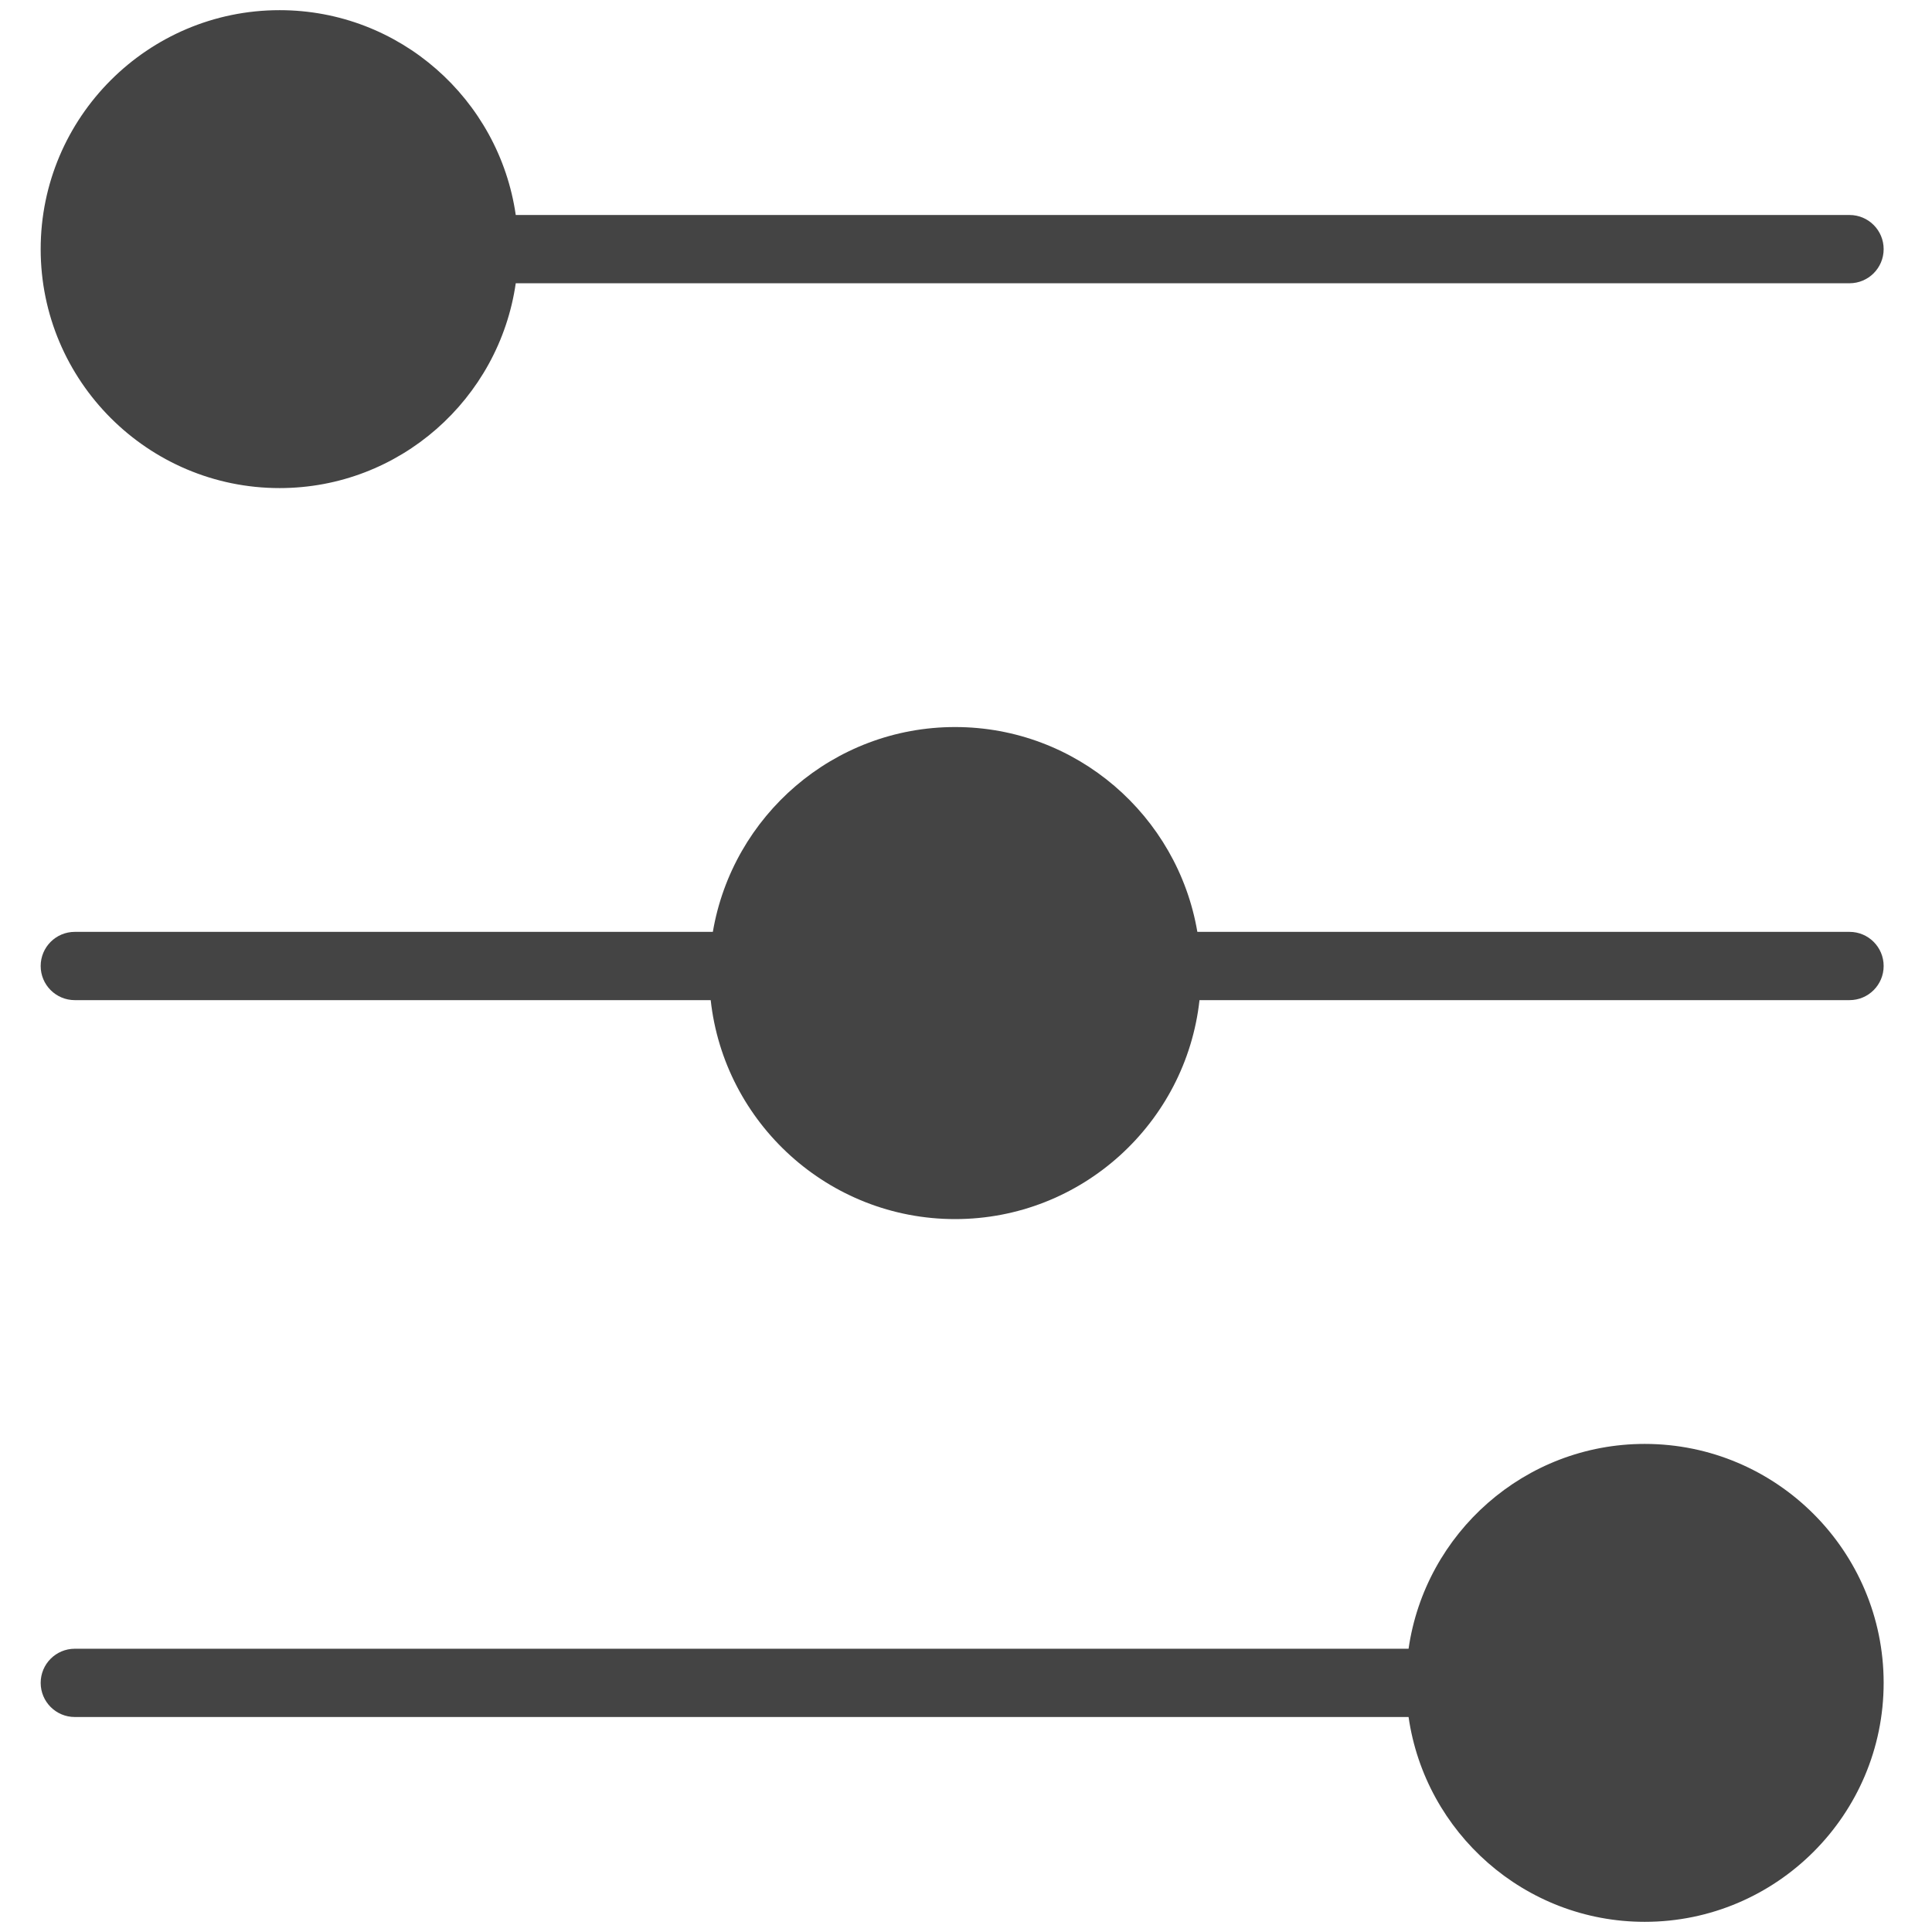
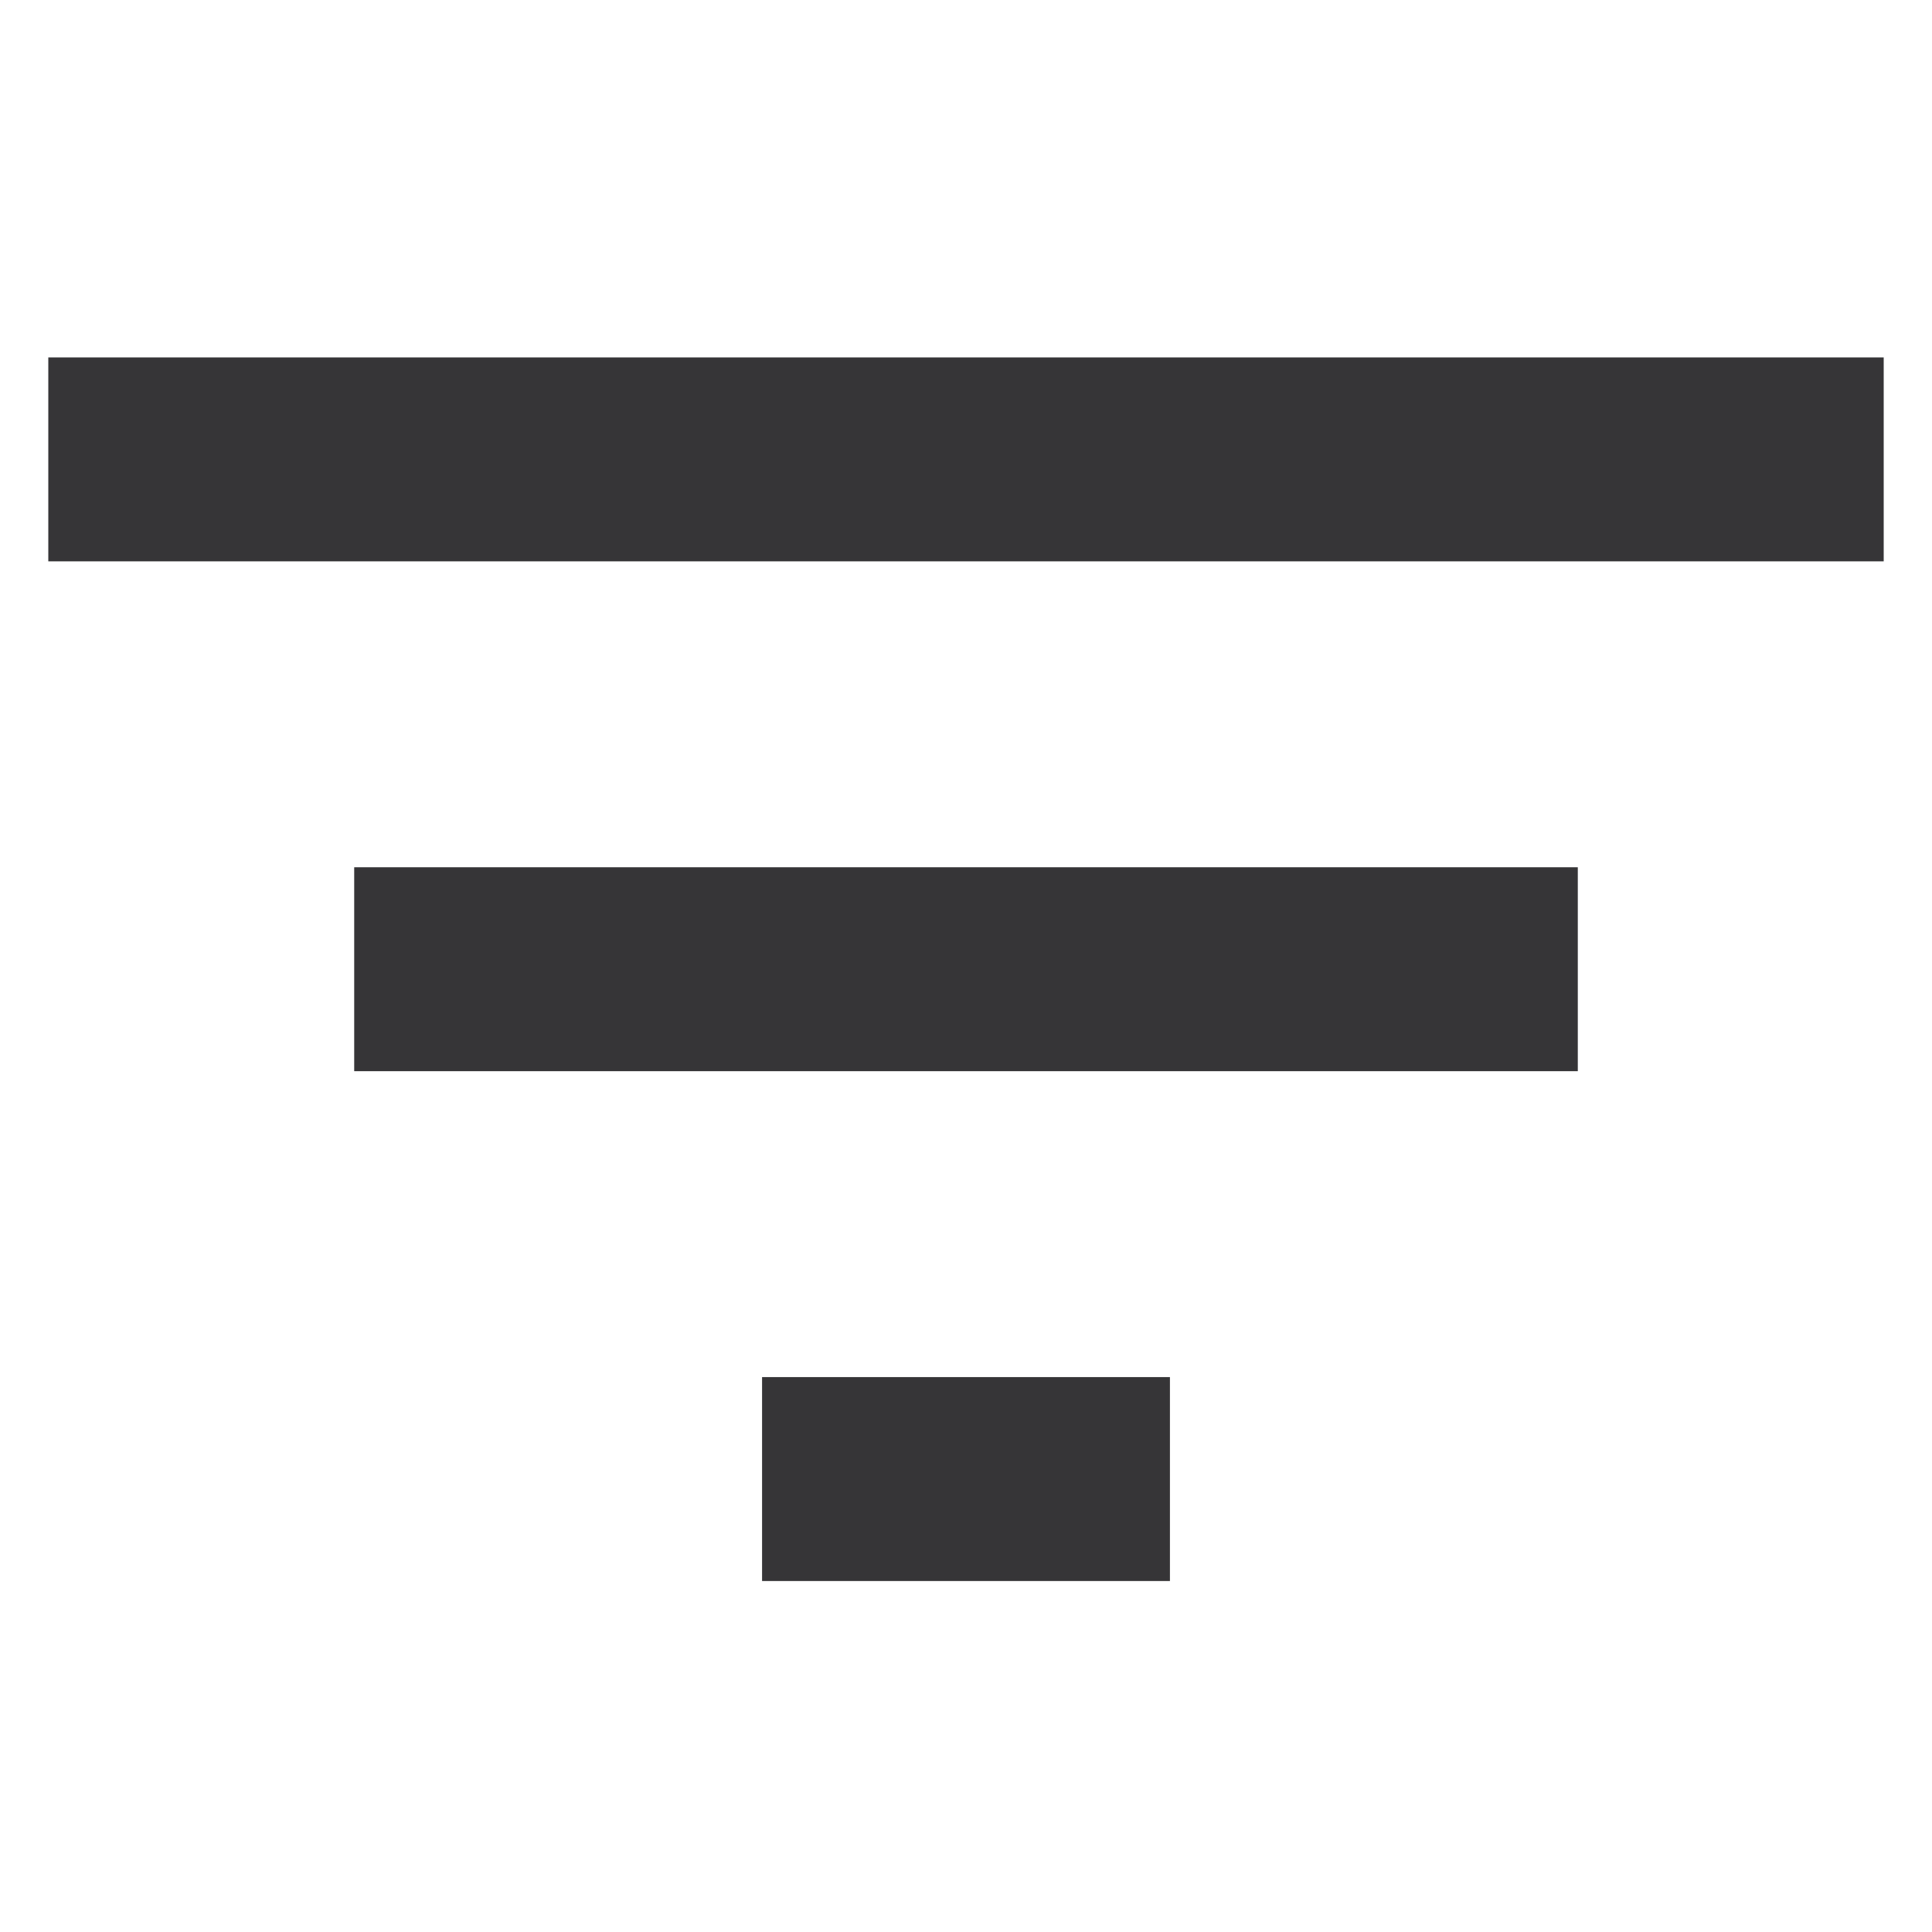
- <svg xmlns="http://www.w3.org/2000/svg" xmlns:xlink="http://www.w3.org/1999/xlink" width="190" height="190" viewBox="0 0 190 190" version="1.1">
-   <g id="Canvas" transform="translate(-1857 -1084)">
+ <svg xmlns="http://www.w3.org/2000/svg" xmlns:xlink="http://www.w3.org/1999/xlink" width="200" height="200" viewBox="0 0 200 200" version="1.1">
+   <g id="Canvas" transform="translate(-1127 -1949)">
    <g id="filter">
      <g id="icon">
-         <use xlink:href="#path0_fill" transform="translate(1861 1085)" fill="#444444" />
-         <use xlink:href="#path1_fill" transform="translate(1861 1085)" fill="#444444" />
-         <use xlink:href="#path2_fill" transform="translate(1861 1085)" fill="#444444" />
+         <use xlink:href="#path0_fill" transform="translate(1132 1986)" fill="#363537" />
      </g>
    </g>
  </g>
  <defs>
-     <path id="path0_fill" d="M 134.524 161.143L 3.356 161.143C 1.5 161.143 0 162.647 0 164.5C 0 166.353 1.5 167.857 3.356 167.857L 134.524 167.857C 136.162 179.228 145.94 188 157.751 188C 170.703 188 181.245 177.459 181.245 164.5C 181.245 151.541 170.703 141 157.751 141C 145.94 141 136.162 149.772 134.524 161.143Z" />
-     <path id="path1_fill" d="M 66.104 90.643L 3.356 90.643C 1.5 90.643 0 92.147 0 94C 0 95.853 1.5 97.357 3.356 97.357L 65.893 97.357C 67.222 109.45 77.493 118.89 89.928 118.89C 102.363 118.89 112.634 109.45 113.963 97.357L 177.889 97.357C 179.745 97.357 181.245 95.853 181.245 94C 181.245 92.147 179.745 90.643 177.889 90.643L 113.752 90.643C 111.815 79.229 101.883 70.5 89.928 70.5C 77.972 70.5 68.041 79.229 66.104 90.643Z" />
-     <path id="path2_fill" d="M 23.495 0C 10.542 0 0 10.541 0 23.5C 0 36.459 10.542 47 23.495 47C 35.306 47 45.083 38.228 46.721 26.857L 177.889 26.857C 179.745 26.857 181.245 25.353 181.245 23.5C 181.245 21.647 179.745 20.143 177.889 20.143L 46.721 20.143C 45.083 8.772 35.306 0 23.495 0Z" />
+     <path id="path0_fill" d="M 73.889 126.667L 116.111 126.667L 116.111 105.556L 73.889 105.556L 73.889 126.667ZM 0 0L 0 21.111L 190 21.111L 190 0L 0 0ZM 31.667 73.889L 158.333 73.889L 158.333 52.778L 31.667 52.778L 31.667 73.889Z" />
  </defs>
</svg>
